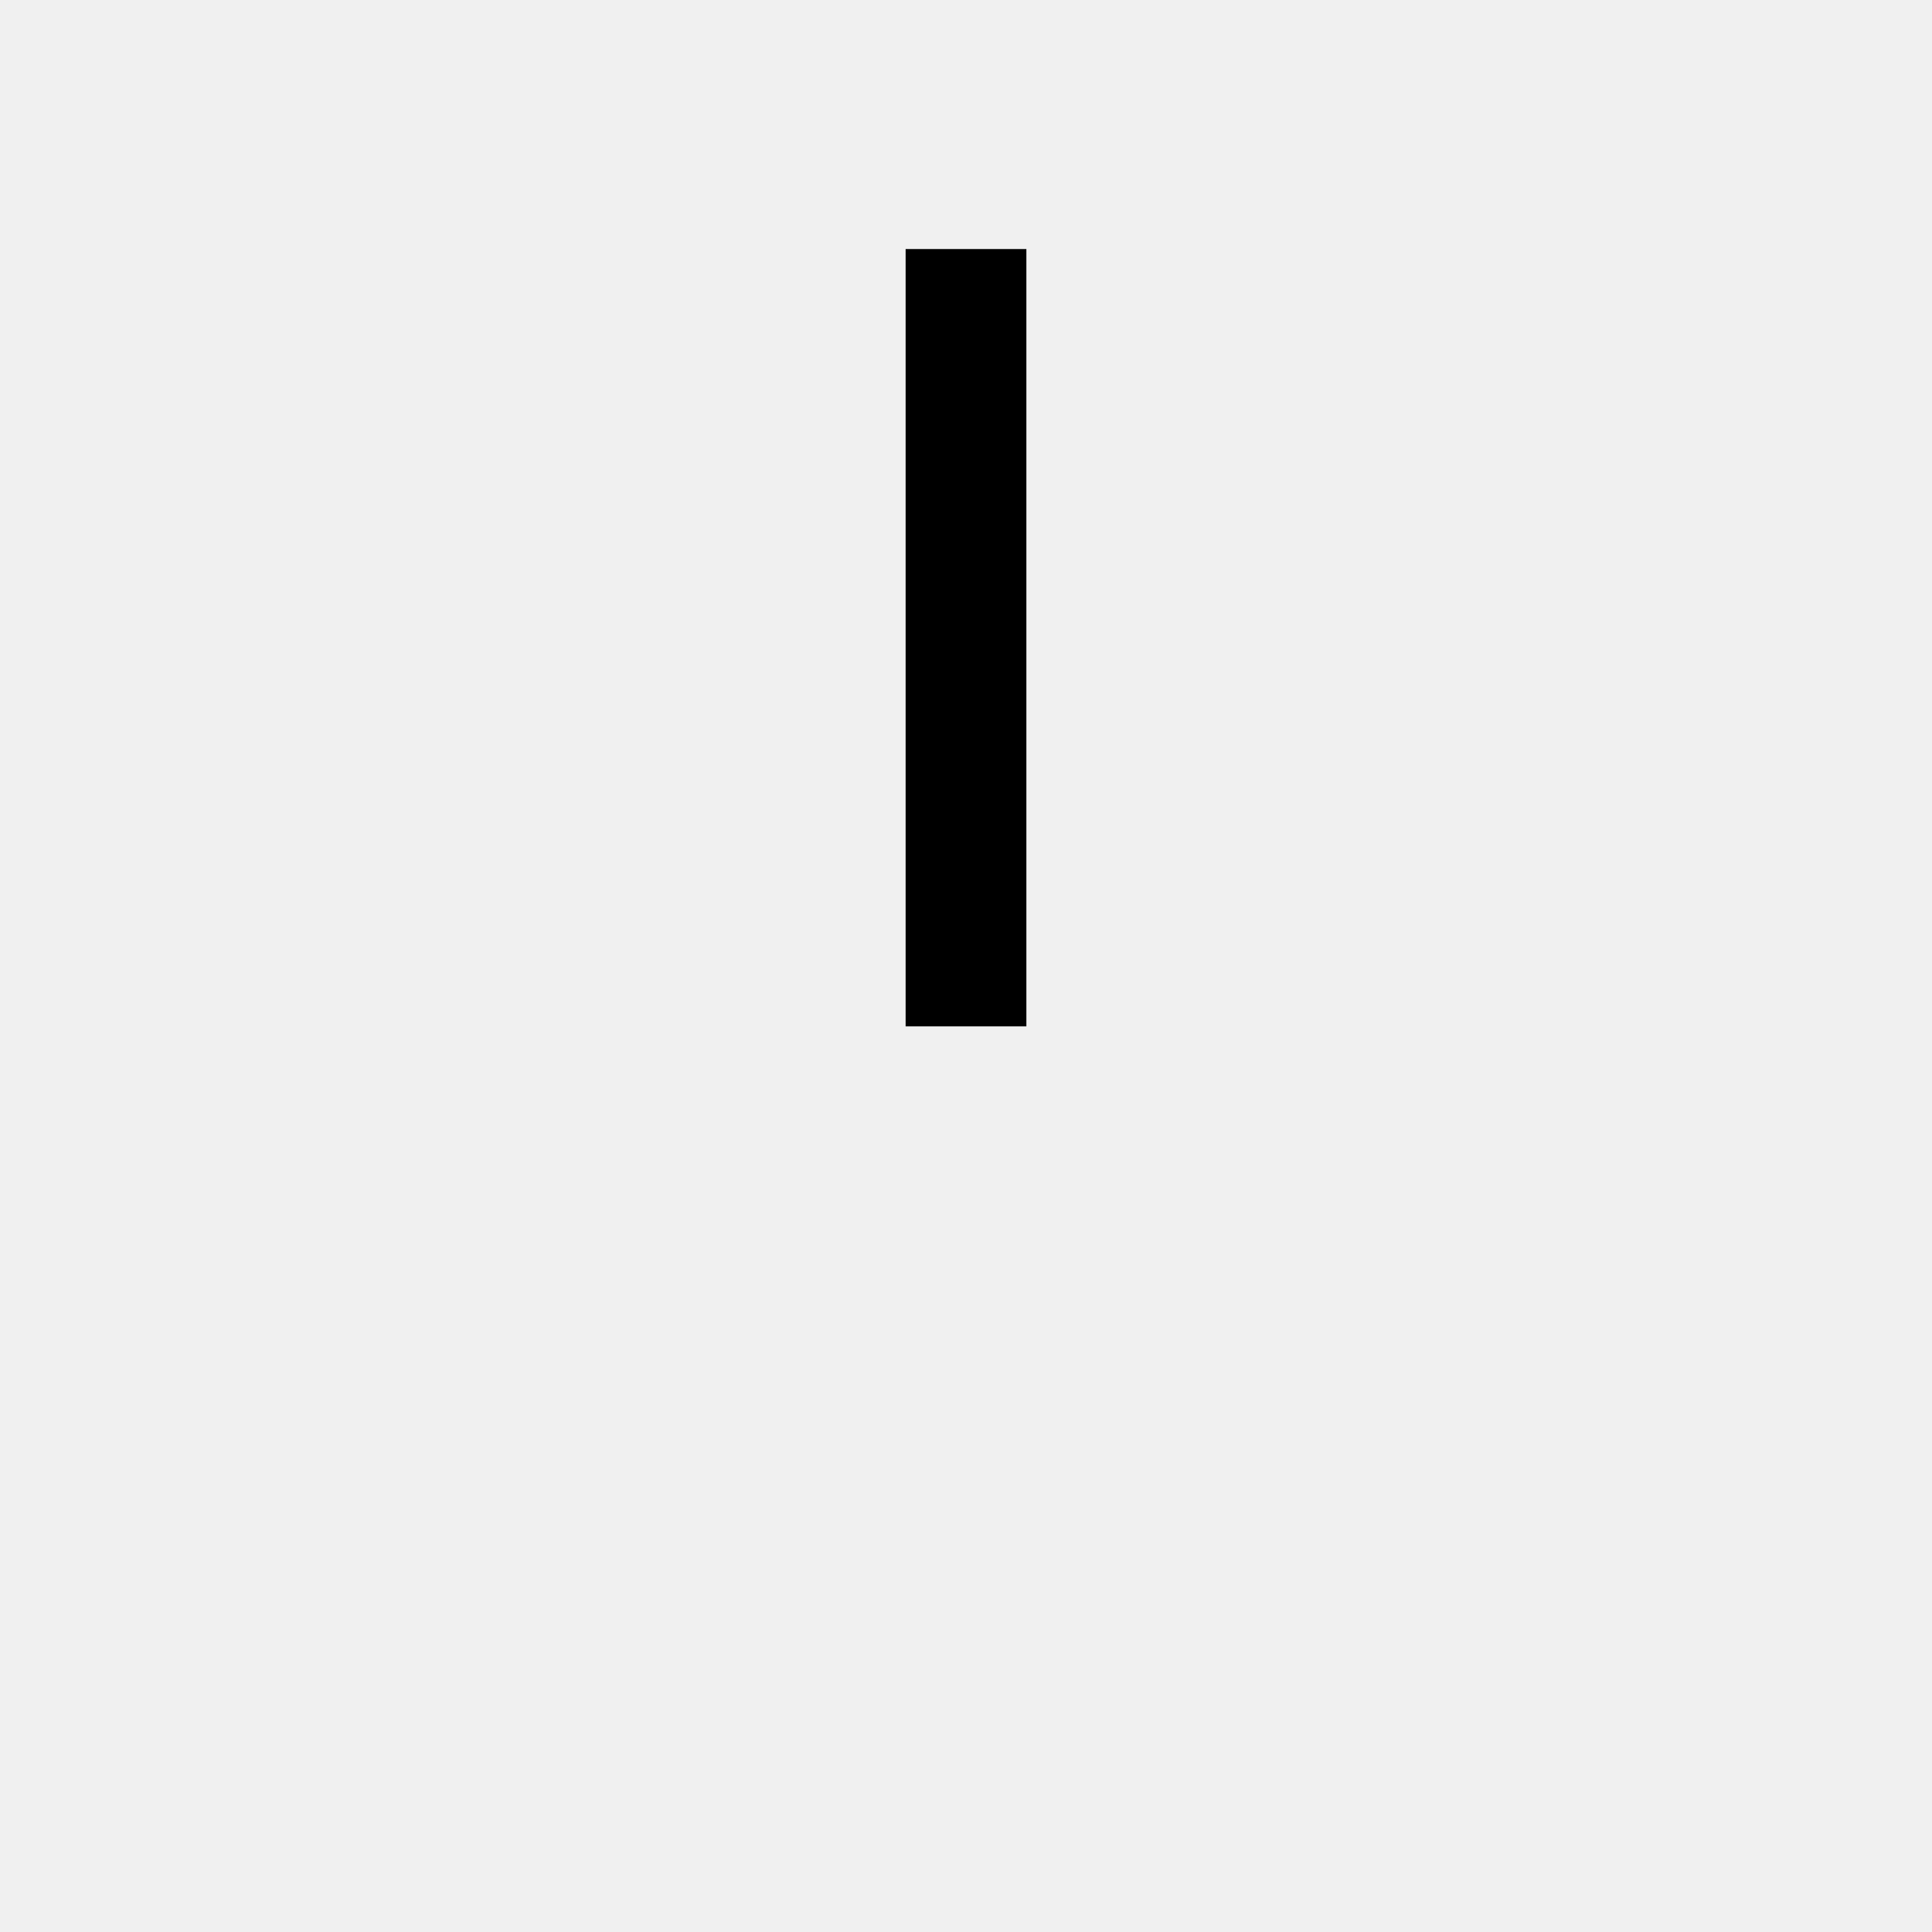
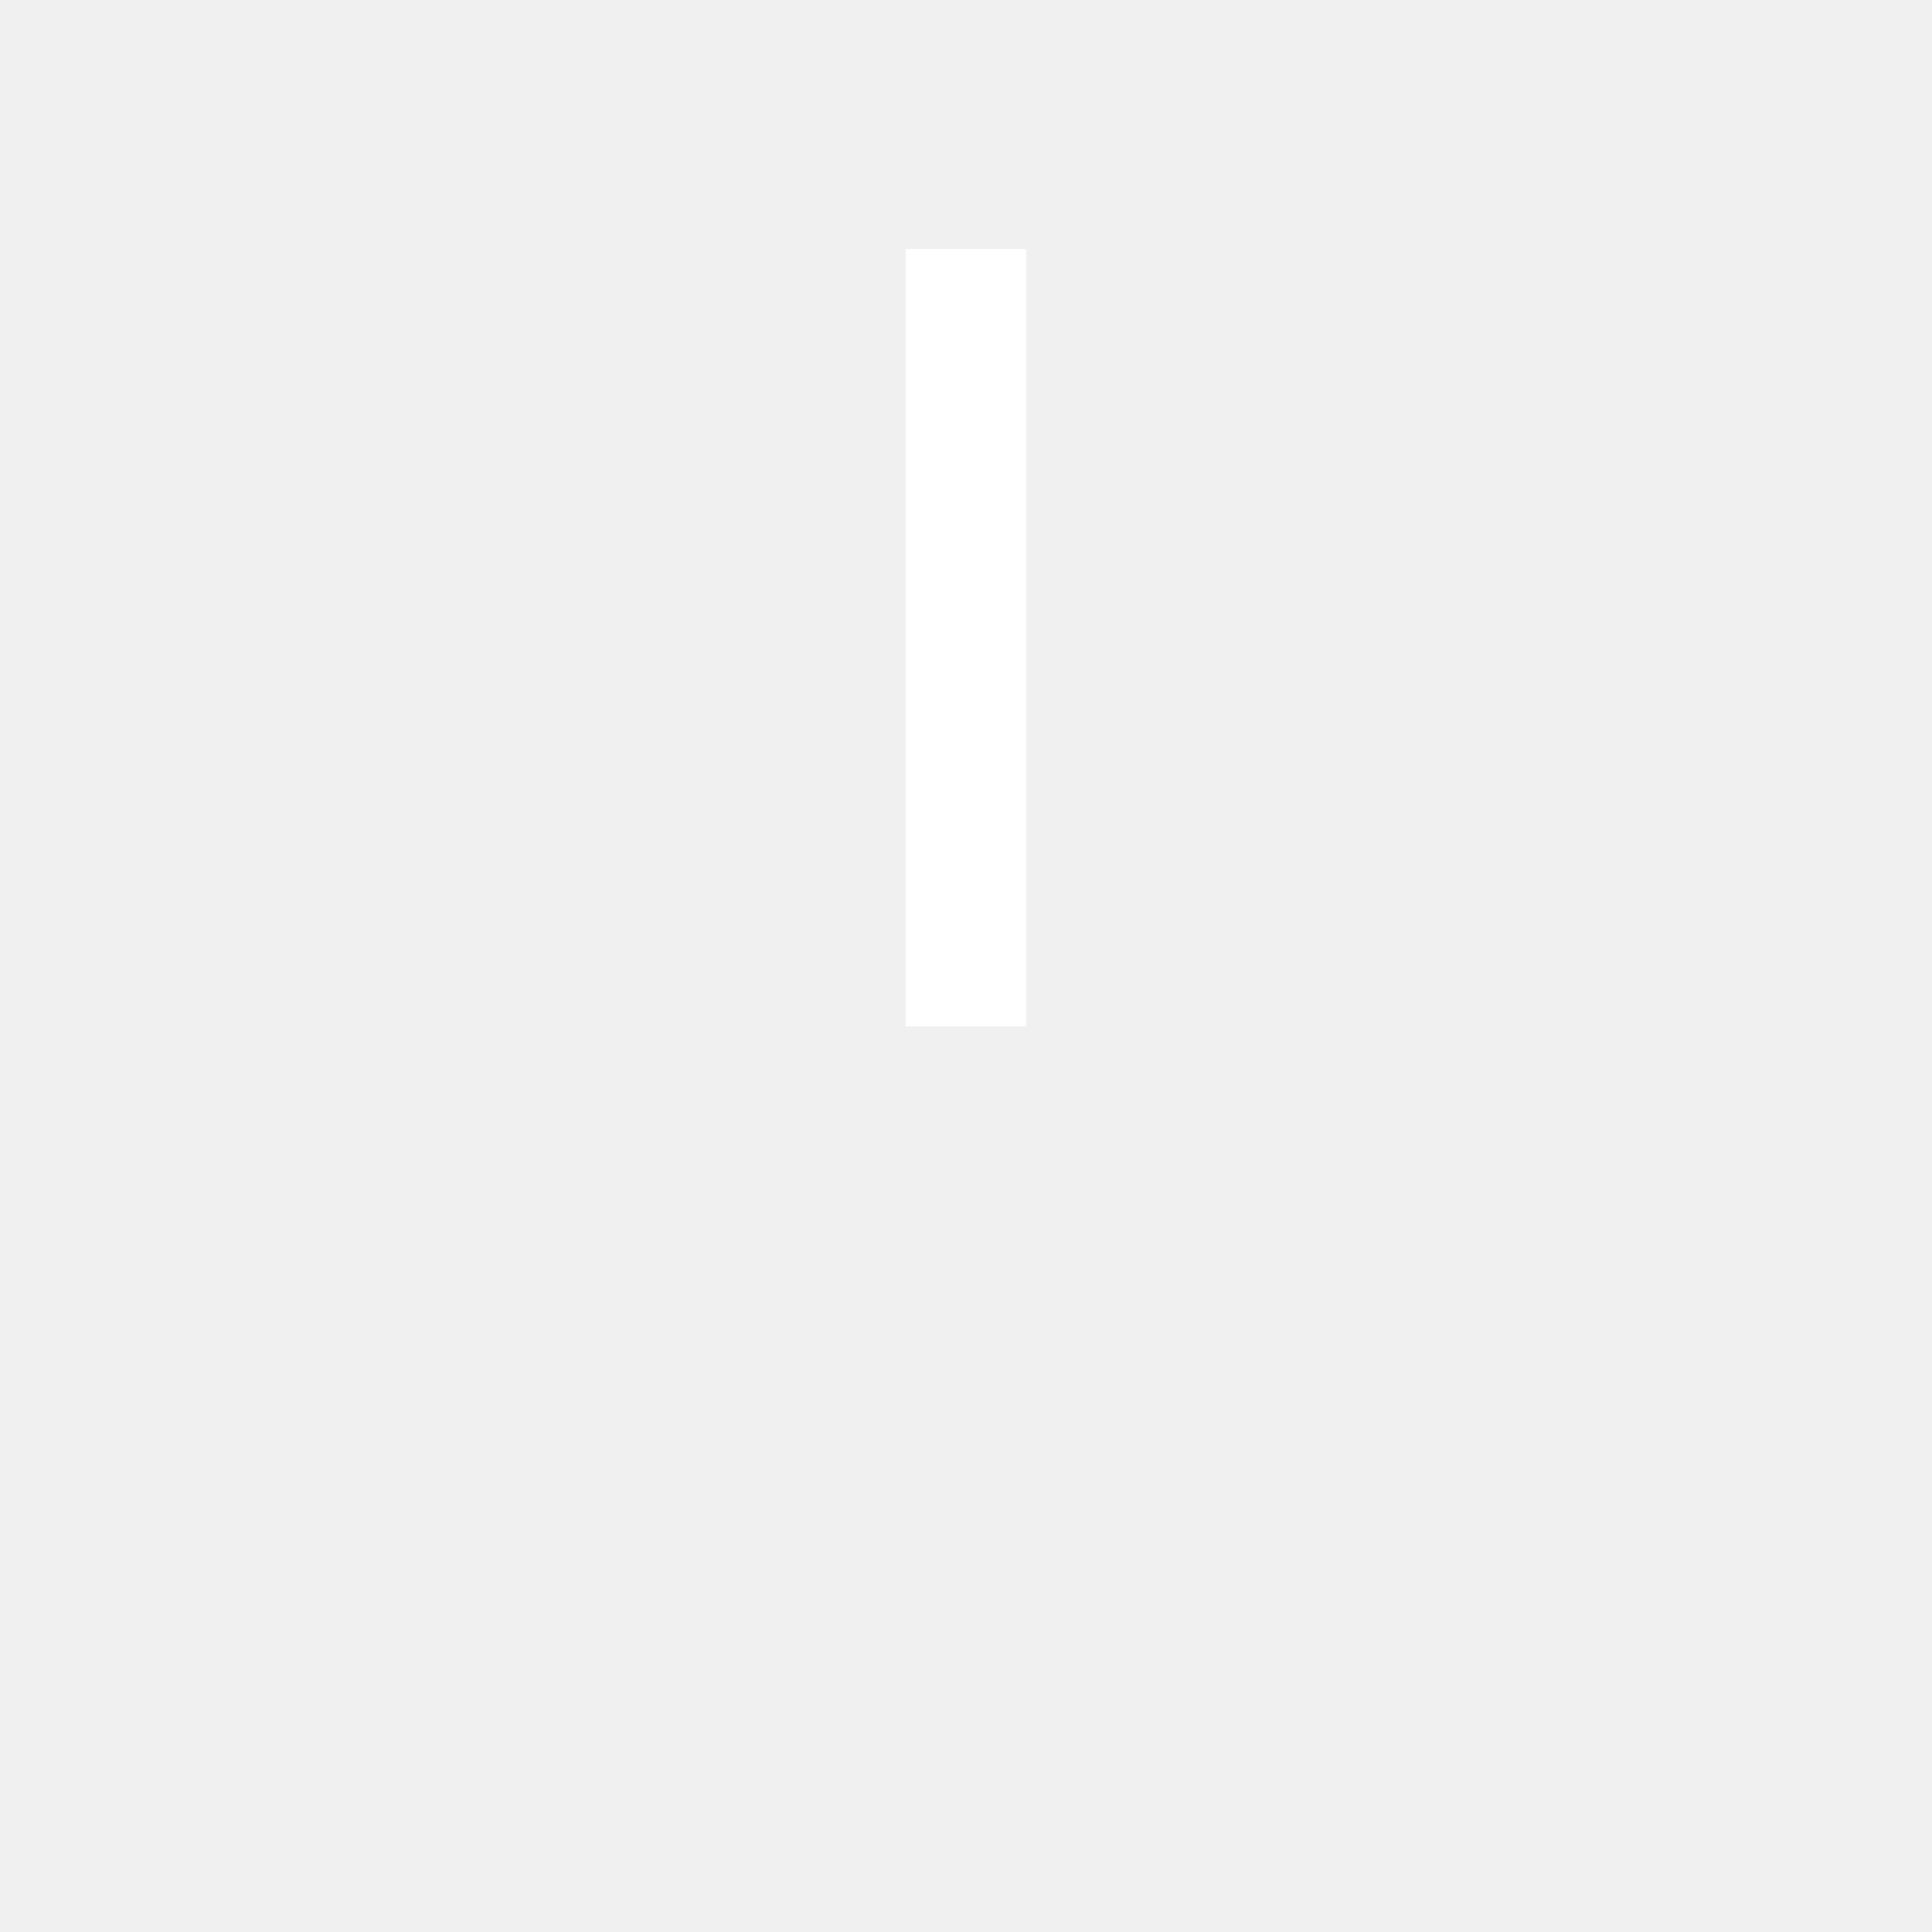
<svg xmlns="http://www.w3.org/2000/svg" width="256mm" height="256mm" viewBox="0 0 256 256" version="1.1" id="svg263">
  <defs id="defs260" />
  <g id="layer1">
-     <rect style="fill:#000000;stroke-width:0.128" id="rect288" width="16" height="103" x="120" y="33" />
+     <rect style="fill:#ffffff;stroke-width:0.128;fill-opacity:1" id="rect288" width="16" height="103" x="120" y="33" />
  </g>
</svg>
